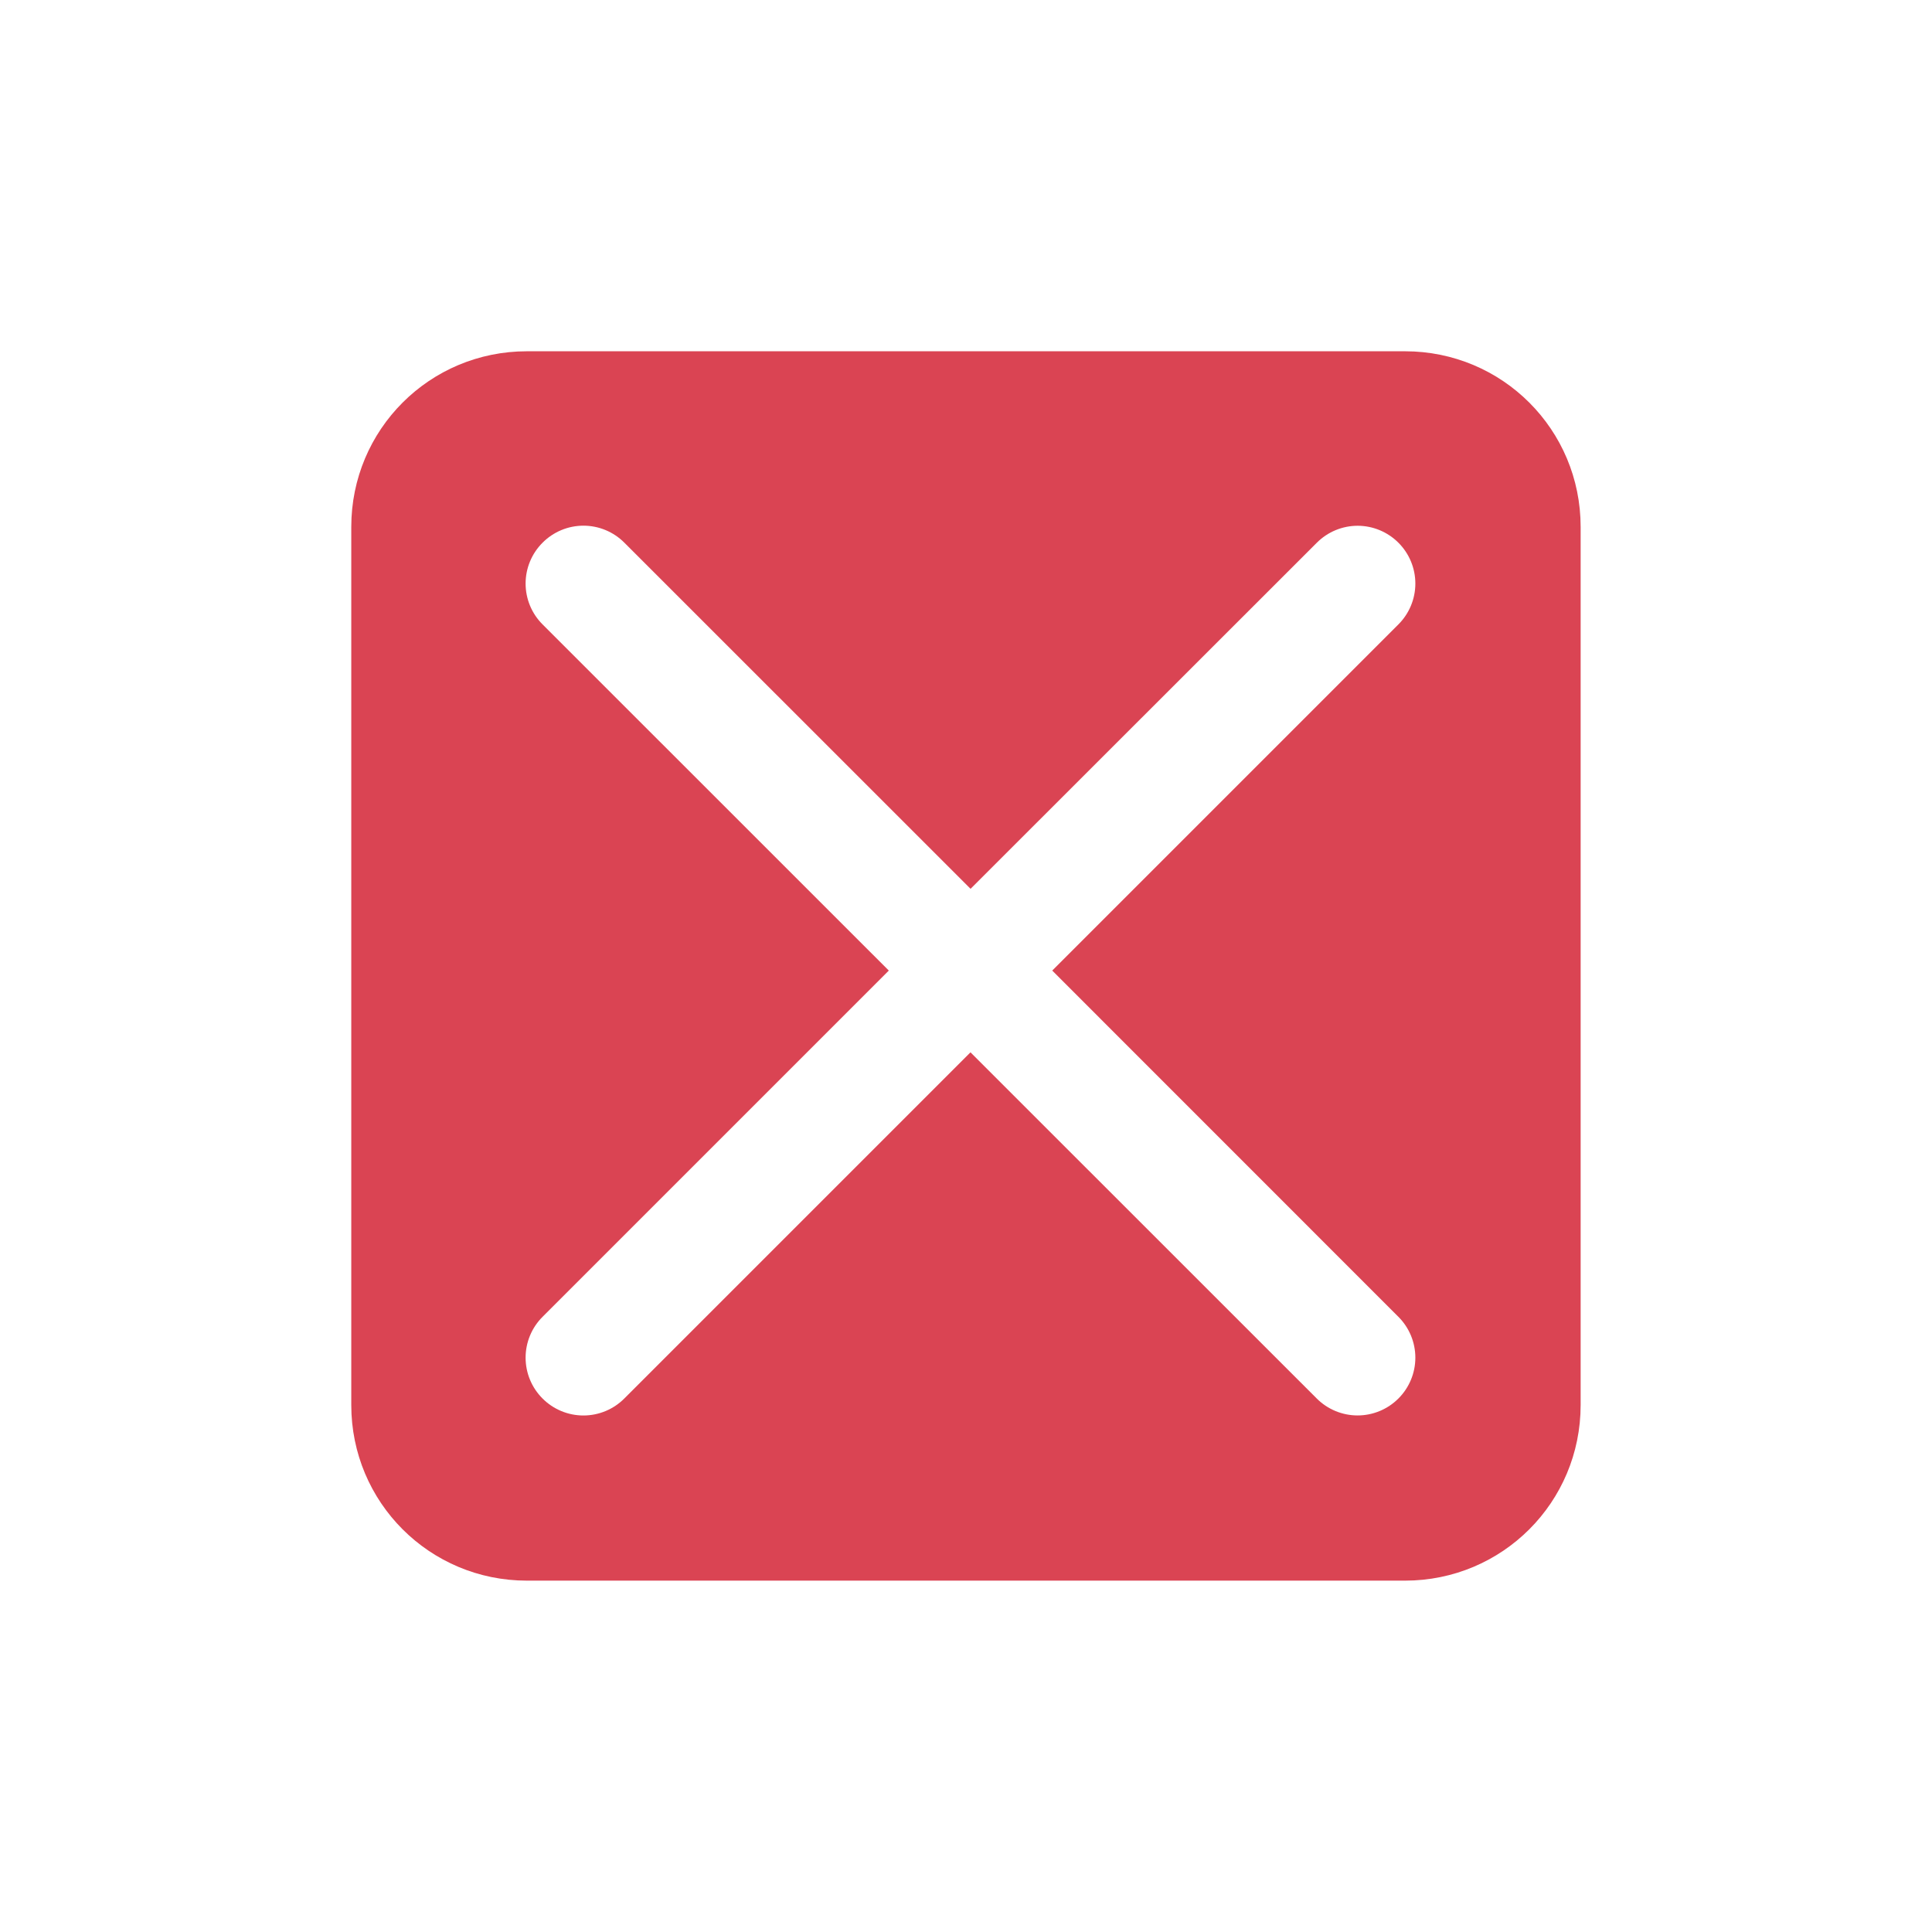
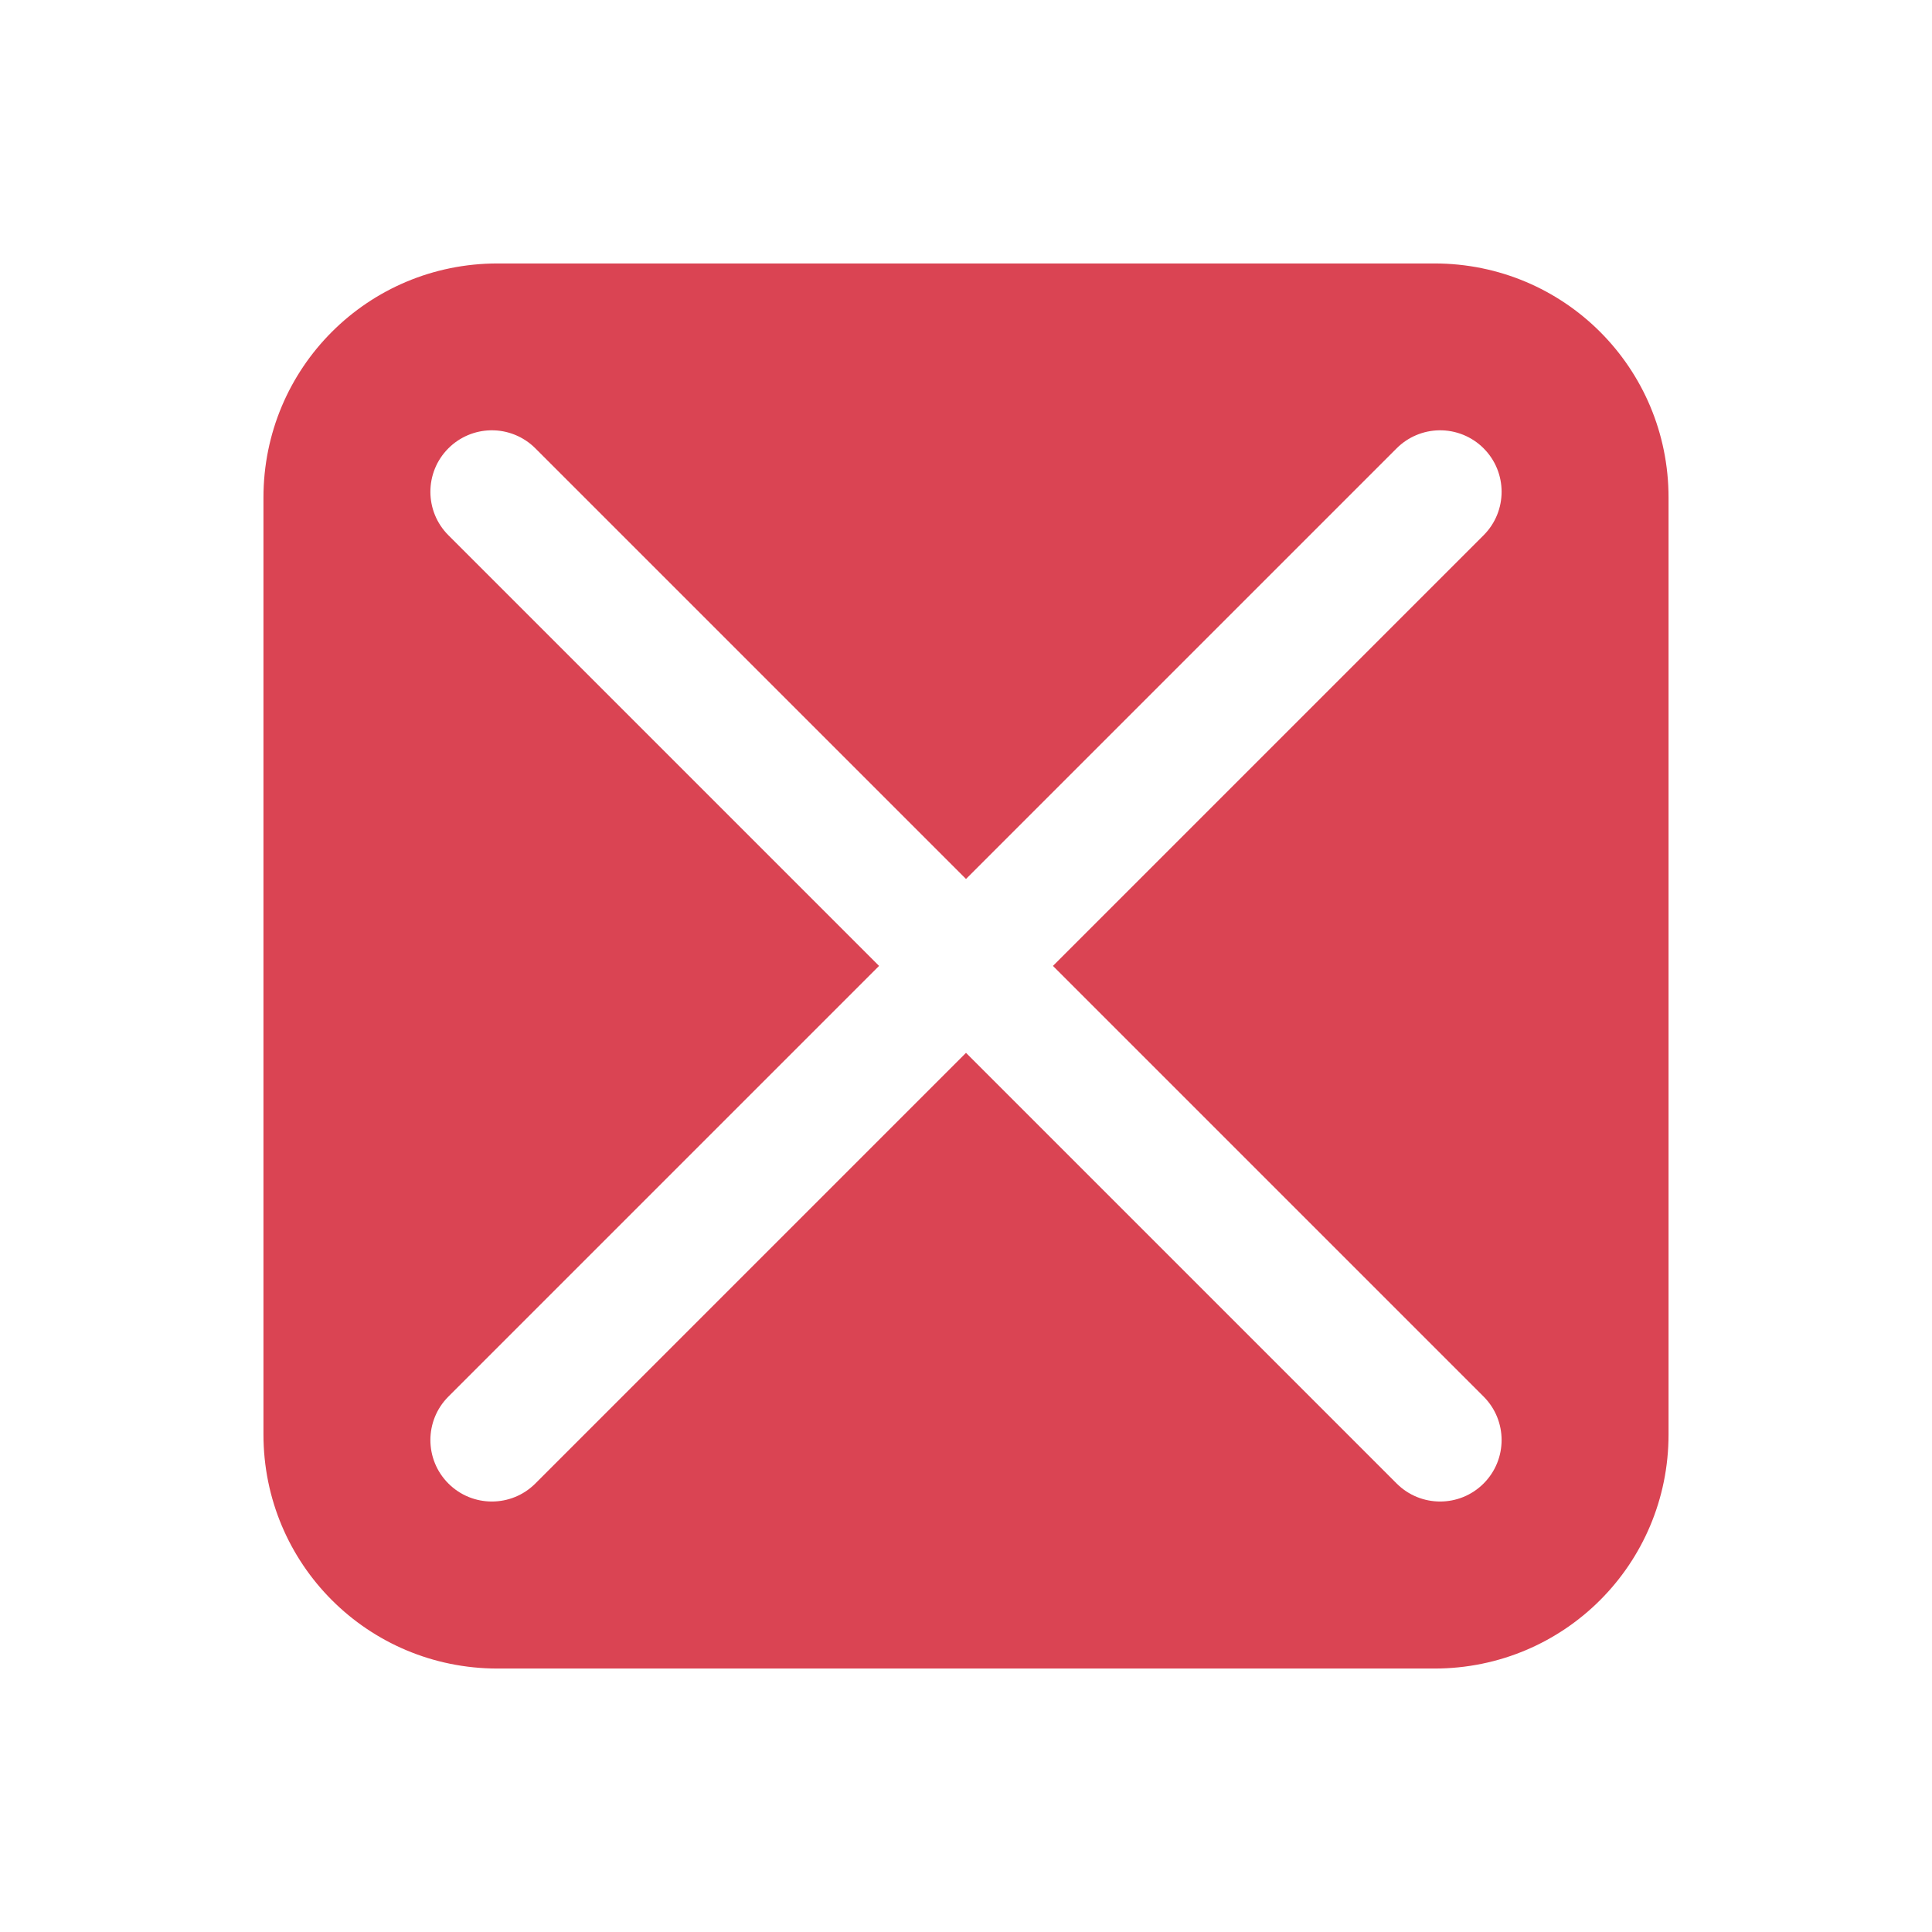
<svg xmlns="http://www.w3.org/2000/svg" version="1.1" viewBox="0 0 22 22">
  <style id="current-color-scheme" type="text/css">.ColorScheme-NegativeText {
            color:#da4453;
        }</style>
-   <path class="ColorScheme-NegativeText" d="m6 4c-1.108 0-2 0.892-2 2v9.999c0 1.108 0.892 2 2 2h9.999c1.108 0 2-0.892 2-2v-9.999c0-1.108-0.892-2-2-2zm0.645 1.986a0.657 0.657 0 0 1 0.465 0.194l3.942 3.941 3.943-3.941a0.657 0.657 0 0 1 0.466-0.193 0.657 0.657 0 0 1 0.463 0.193 0.657 0.657 0 0 1 0 0.93l-3.942 3.942 3.942 3.943a0.657 0.657 0 0 1 0 0.93 0.657 0.657 0 0 1-0.93 0l-3.943-3.942-3.942 3.942a0.657 0.657 0 0 1-0.931 0 0.657 0.657 0 0 1 0-0.93l3.943-3.943-3.943-3.942a0.657 0.657 0 0 1 0-0.93 0.657 0.657 0 0 1 0.466-0.194z" fill="currentColor" />
+   <path d="m5.666 3c-1.477 0-2.666 1.189-2.666 2.666v10.668c0 1.477 1.189 2.666 2.666 2.666h10.668c1.477 0 2.666-1.189 2.666-2.666v-10.668c0-1.477-1.189-2.666-2.666-2.666h-10.668zm-0.078 1.9a0.7 0.7 0 0 1 0.508 0.205l4.904 4.904 4.904-4.904a0.7 0.7 0 0 1 0.482-0.205 0.7 0.7 0 0 1 0.508 0.205 0.7 0.7 0 0 1 0 0.99l-4.904 4.904 4.904 4.904a0.7 0.7 0 0 1 0 0.99 0.7 0.7 0 0 1-0.99 0l-4.904-4.904-4.904 4.904a0.7 0.7 0 0 1-0.99 0 0.7 0.7 0 0 1 0-0.99l4.904-4.904-4.904-4.904a0.7 0.7 0 0 1 0-0.99 0.7 0.7 0 0 1 0.482-0.205z" class="ColorScheme-NegativeText" fill="currentColor" />
</svg>
